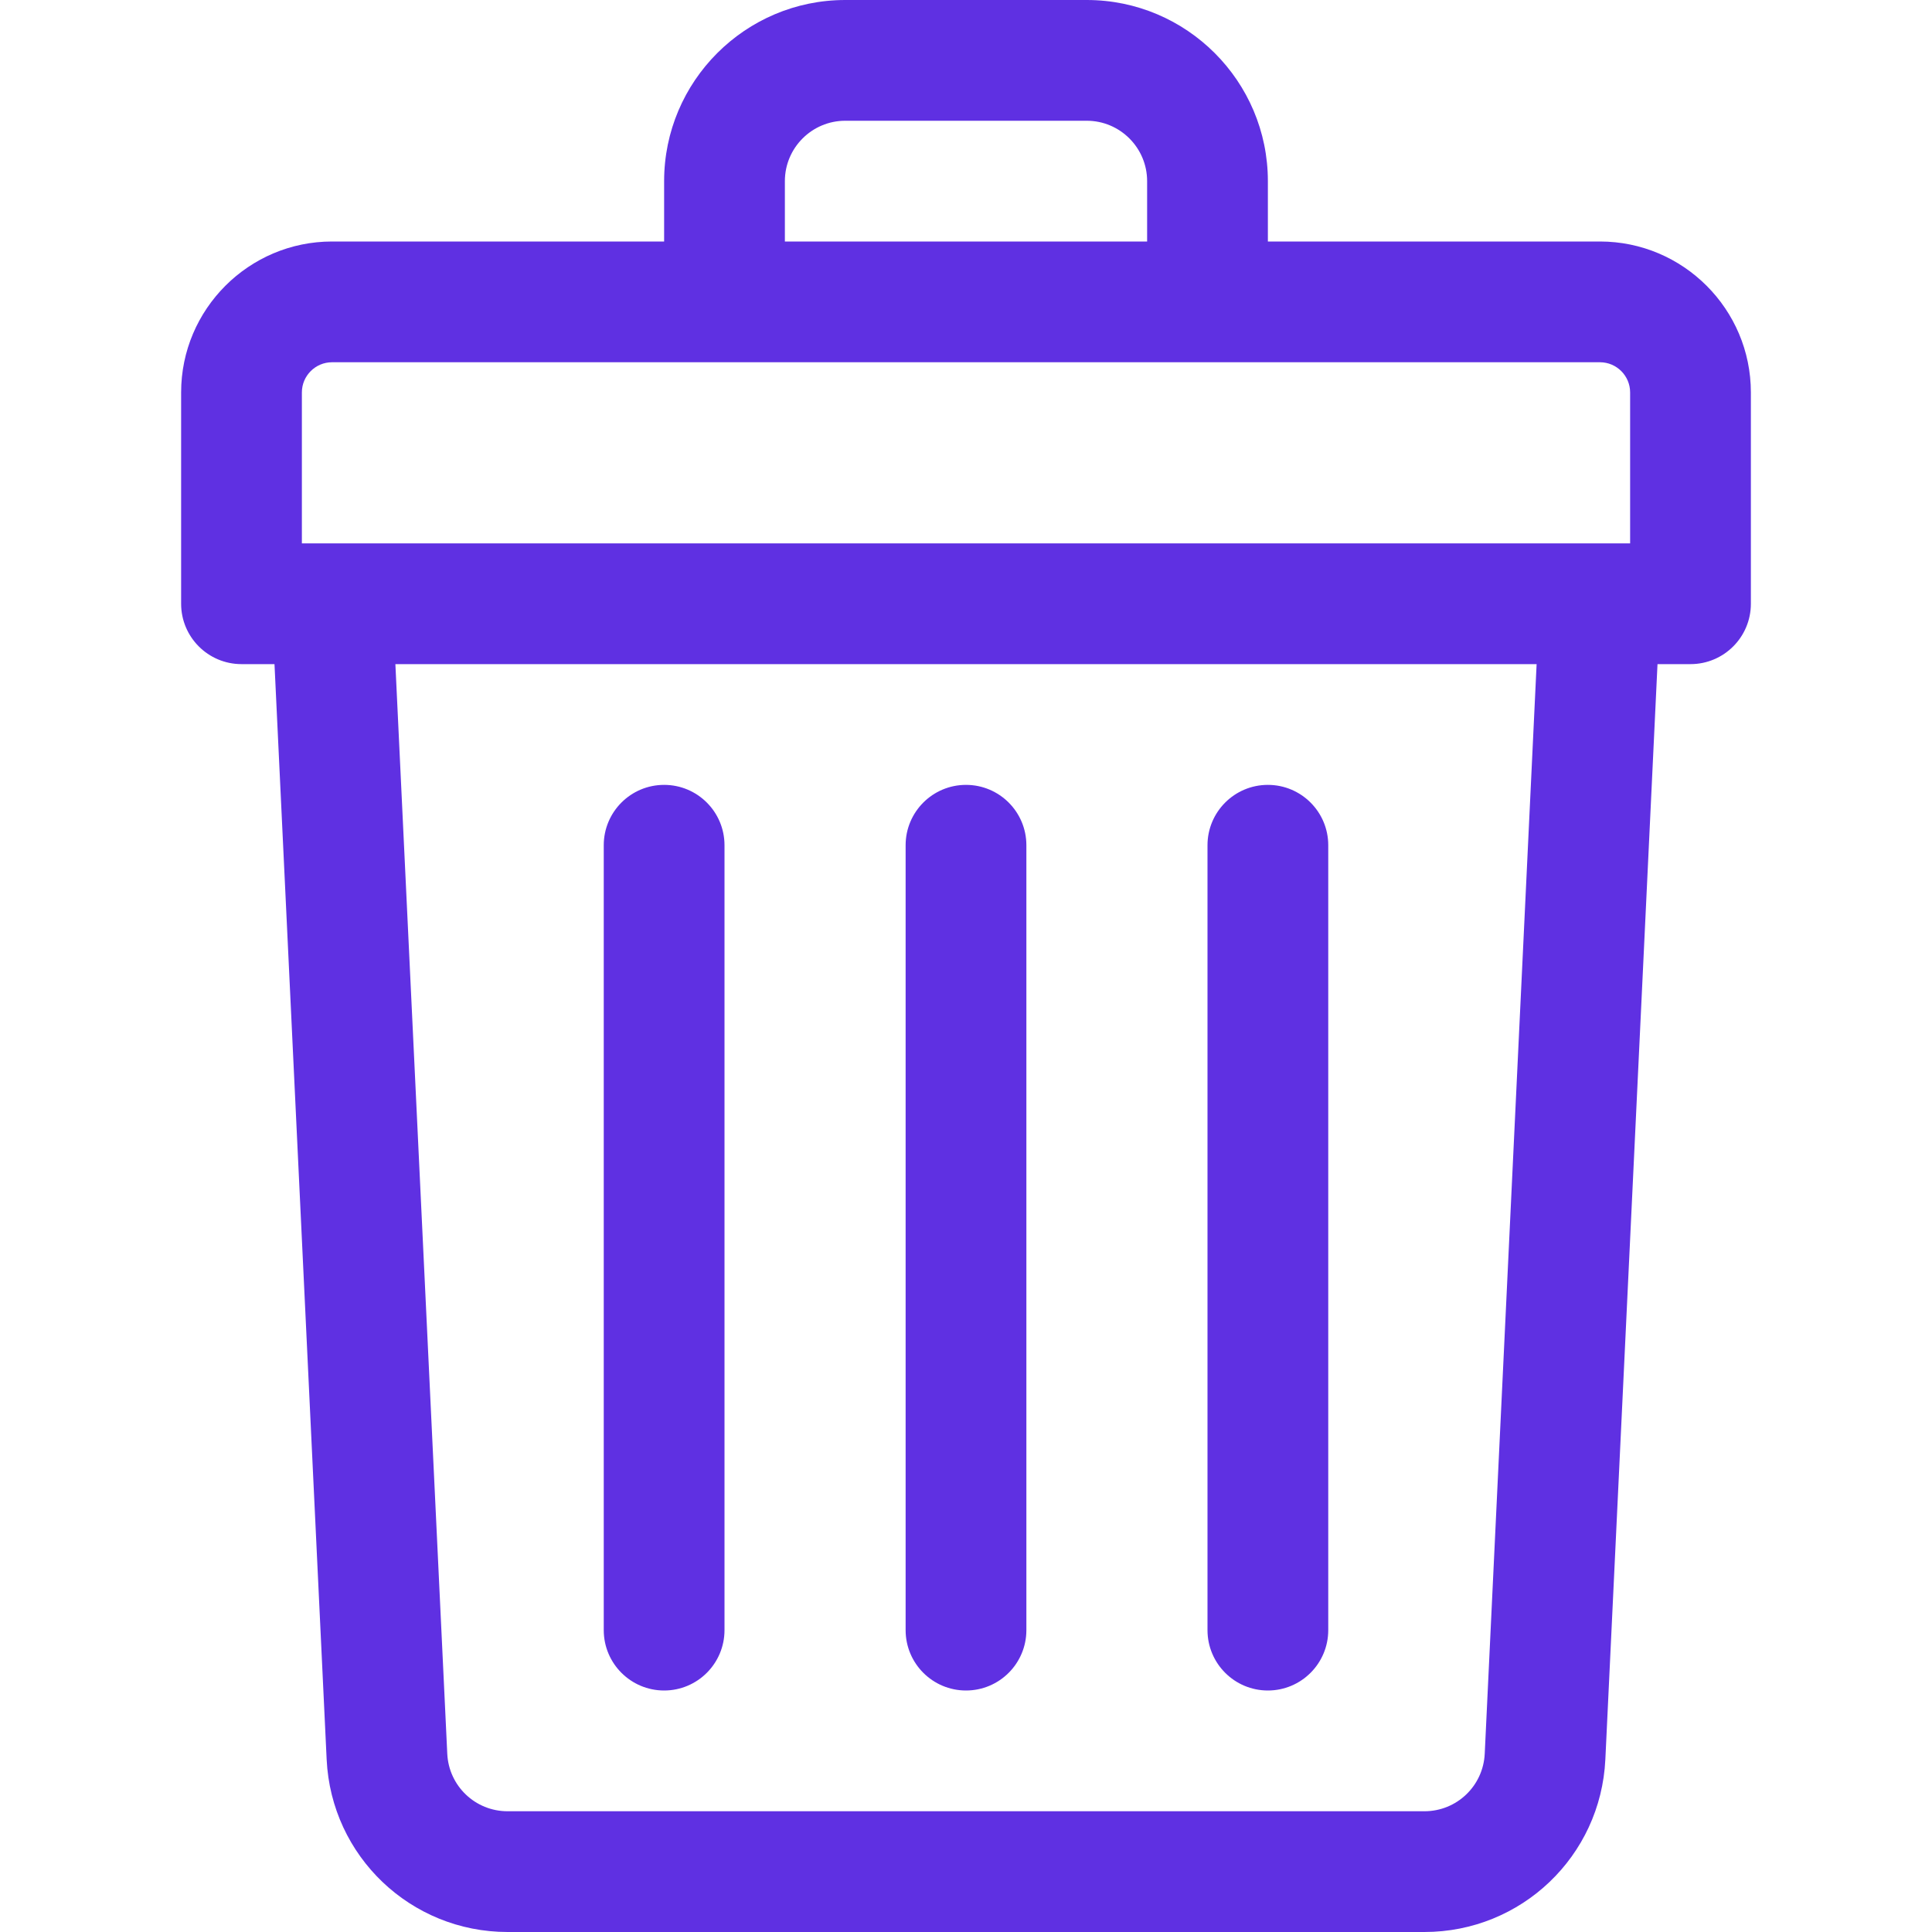
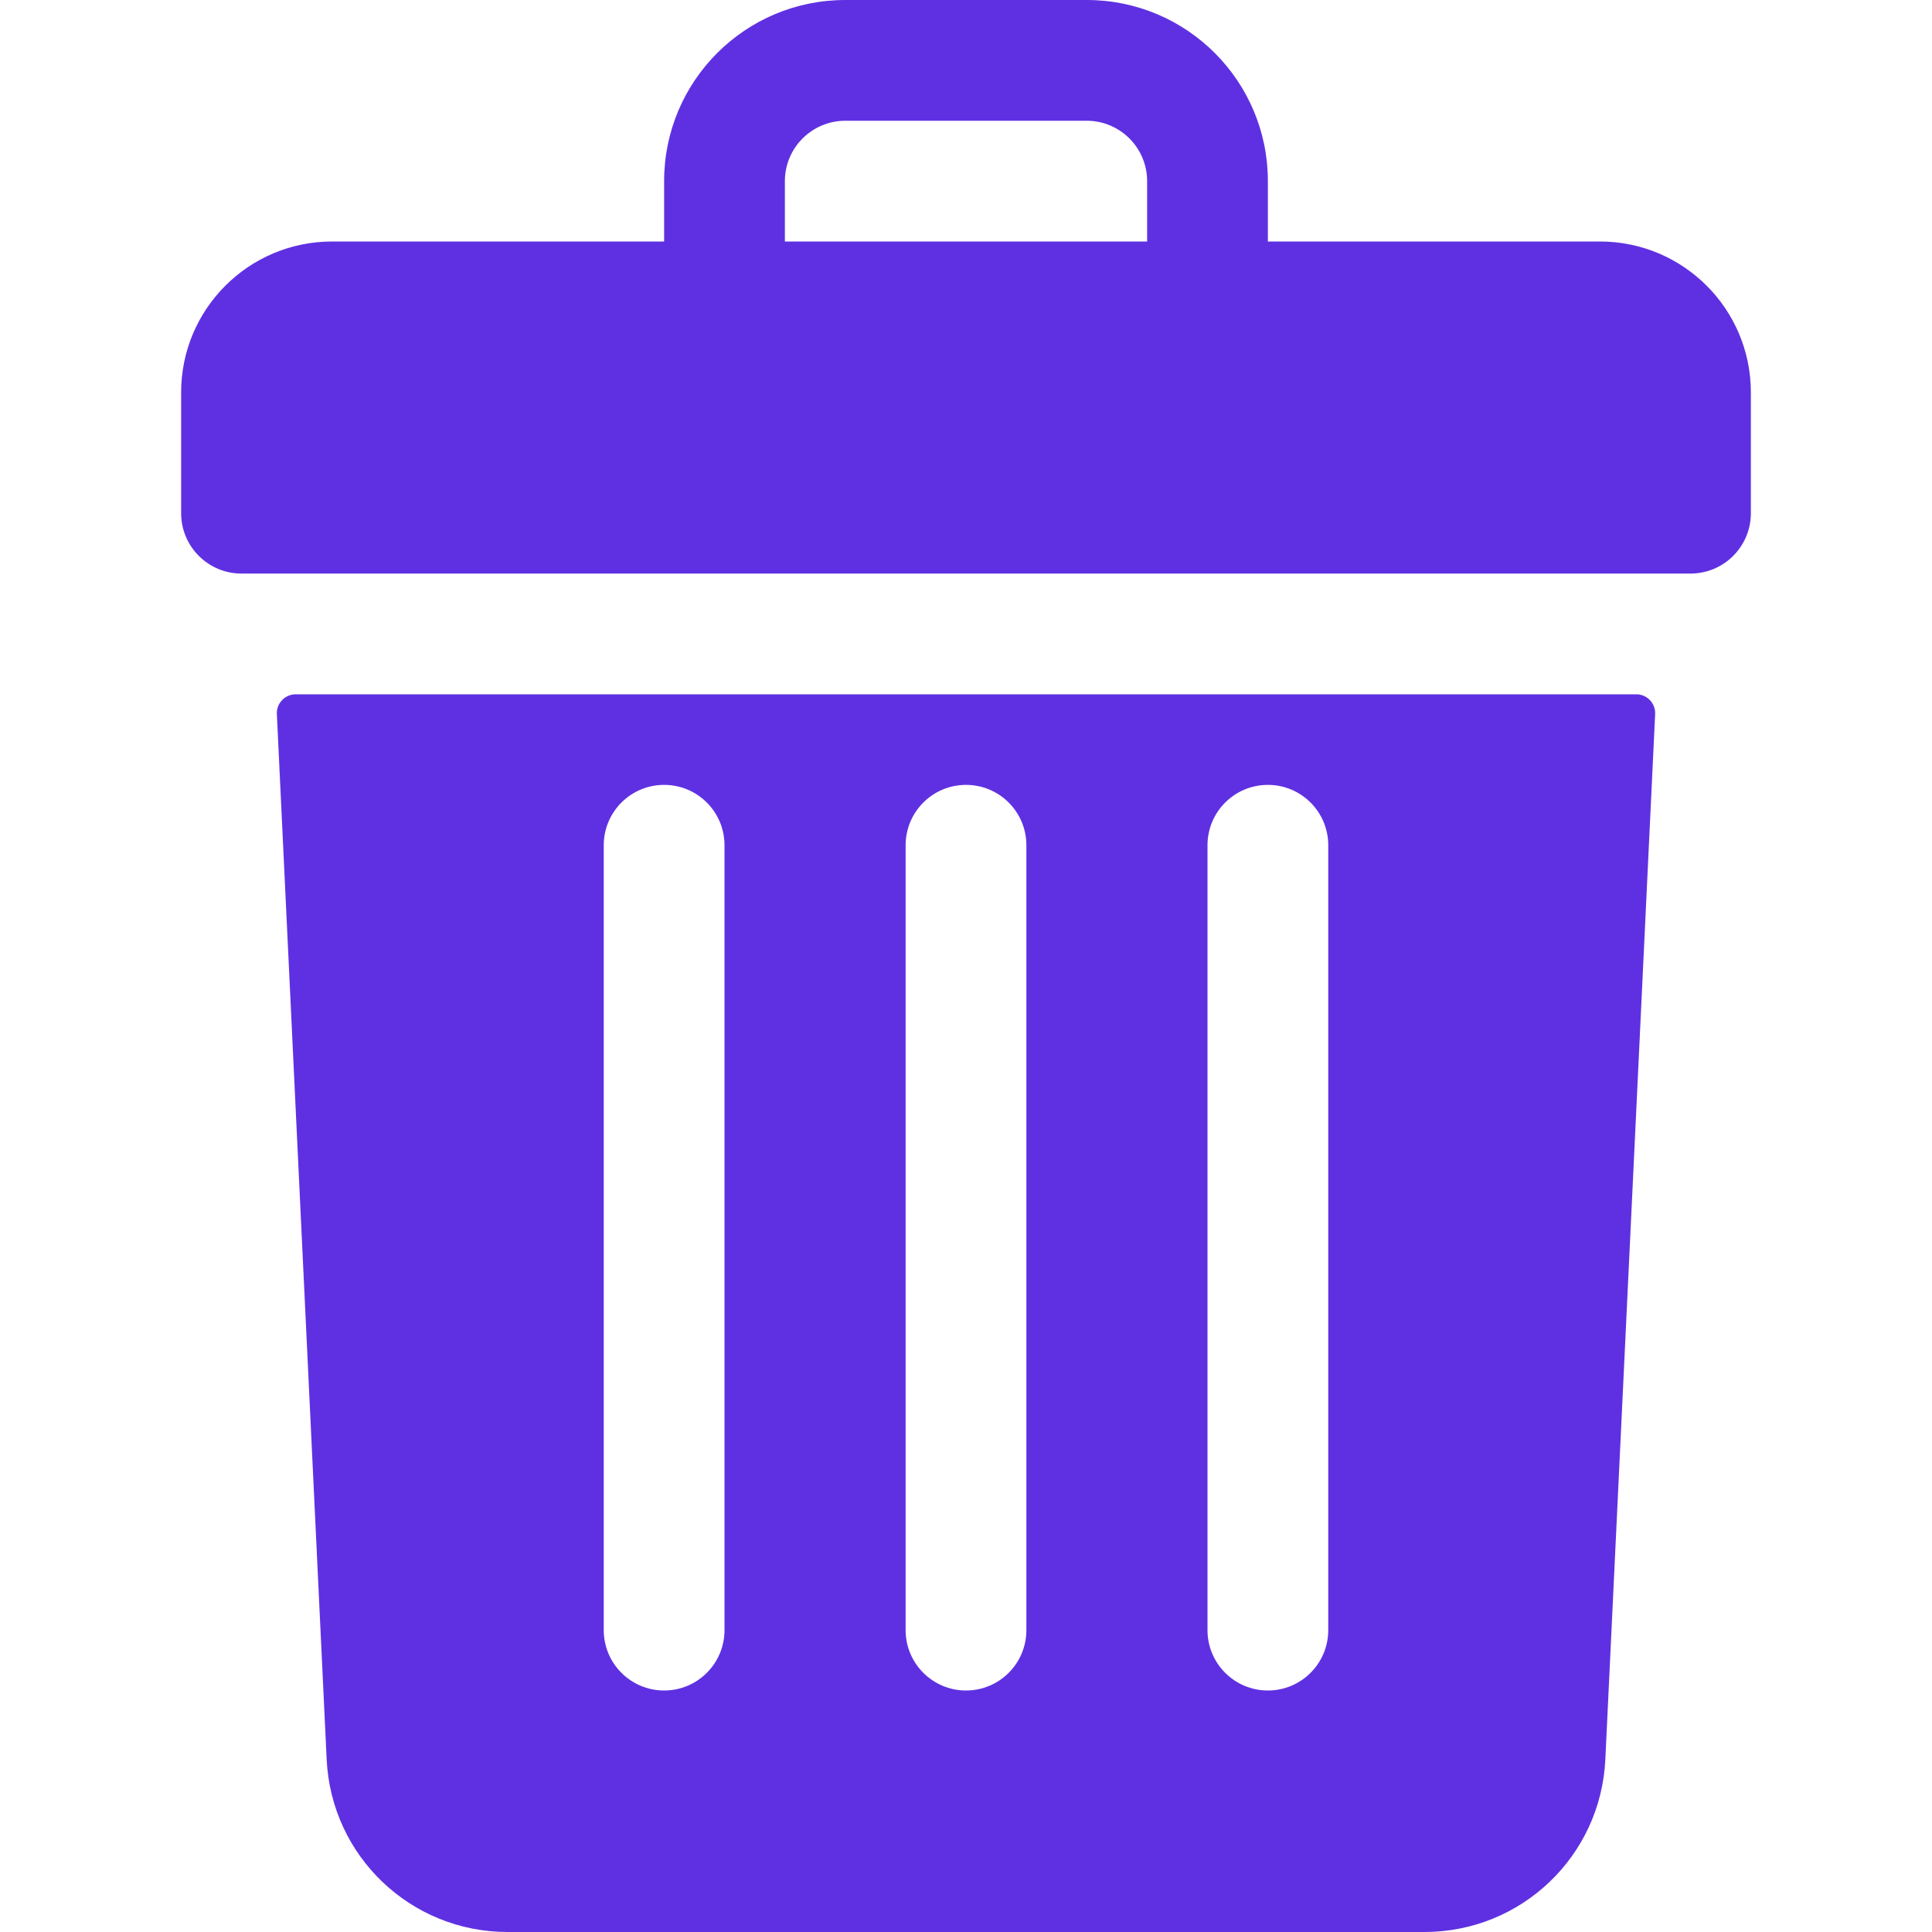
<svg xmlns="http://www.w3.org/2000/svg" viewBox="0 0 512 512" id="vector">
-   <path id="path_1" d="M 424 64 L 336 64 L 336 48 C 336 21.533 314.467 0 288 0 L 224 0 C 197.533 0 176 21.533 176 48 L 176 64 L 88 64 C 65.944 64 48 81.944 48 104 L 48 160 C 48 168.836 55.164 176 64 176 L 72.744 176 L 86.567 466.283 C 87.788 491.919 108.848 512 134.512 512 L 377.488 512 C 403.153 512 424.213 491.919 425.433 466.283 L 439.256 176 L 448 176 C 456.836 176 464 168.836 464 160 L 464 104 C 464 81.944 446.056 64 424 64 Z M 208 48 C 208 39.178 215.178 32 224 32 L 288 32 C 296.822 32 304 39.178 304 48 L 304 64 L 208 64 Z M 80 104 C 80 99.589 83.589 96 88 96 L 424 96 C 428.411 96 432 99.589 432 104 L 432 144 L 80 144 Z M 393.469 464.761 C 393.062 473.306 386.042 480 377.488 480 L 134.512 480 C 125.957 480 118.937 473.306 118.531 464.761 L 104.78 176 L 407.22 176 Z" fill="#5f30e2" stroke-width="1" />
-   <path id="path_2" d="M 256 448 C 264.836 448 272 440.836 272 432 L 272 224 C 272 215.164 264.836 208 256 208 C 247.164 208 240 215.164 240 224 L 240 432 C 240 440.836 247.163 448 256 448 Z M 336 448 C 344.836 448 352 440.836 352 432 L 352 224 C 352 215.164 344.836 208 336 208 C 327.164 208 320 215.164 320 224 L 320 432 C 320 440.836 327.163 448 336 448 Z M 176 448 C 184.836 448 192 440.836 192 432 L 192 224 C 192 215.164 184.836 208 176 208 C 167.164 208 160 215.164 160 224 L 160 432 C 160 440.836 167.163 448 176 448 Z" fill="#5f30e2" stroke-width="1" />
+   <path id="path" d="M 424 64 L 336 64 L 336 48 C 336 21.49 314.51 0 288 0 L 224 0 C 197.49 0 176 21.49 176 48 L 176 64 L 88 64 C 65.909 64 48 81.909 48 104 L 48 136 C 48 144.837 55.163 152 64 152 L 448 152 C 456.837 152 464 144.837 464 136 L 464 104 C 464 81.909 446.091 64 424 64 Z M 208 48 C 208 39.18 215.18 32 224 32 L 288 32 C 296.82 32 304 39.18 304 48 L 304 64 L 208 64 Z M 78.364 184 C 75.509 184 73.234 186.386 73.37 189.238 L 86.57 466.28 C 87.79 491.92 108.85 512 134.51 512 L 377.49 512 C 403.15 512 424.21 491.92 425.43 466.28 L 438.63 189.238 C 438.766 186.386 436.491 184 433.636 184 Z M 320 224 C 320 215.16 327.16 208 336 208 C 344.84 208 352 215.16 352 224 L 352 432 C 352 440.84 344.84 448 336 448 C 327.16 448 320 440.84 320 432 Z M 240 224 C 240 215.16 247.16 208 256 208 C 264.84 208 272 215.16 272 224 L 272 432 C 272 440.84 264.84 448 256 448 C 247.16 448 240 440.84 240 432 Z M 160 224 C 160 215.16 167.16 208 176 208 C 184.84 208 192 215.16 192 224 L 192 432 C 192 440.84 184.84 448 176 448 C 167.16 448 160 440.84 160 432 Z" fill="#5f30e2" stroke-width="1" />
</svg>
